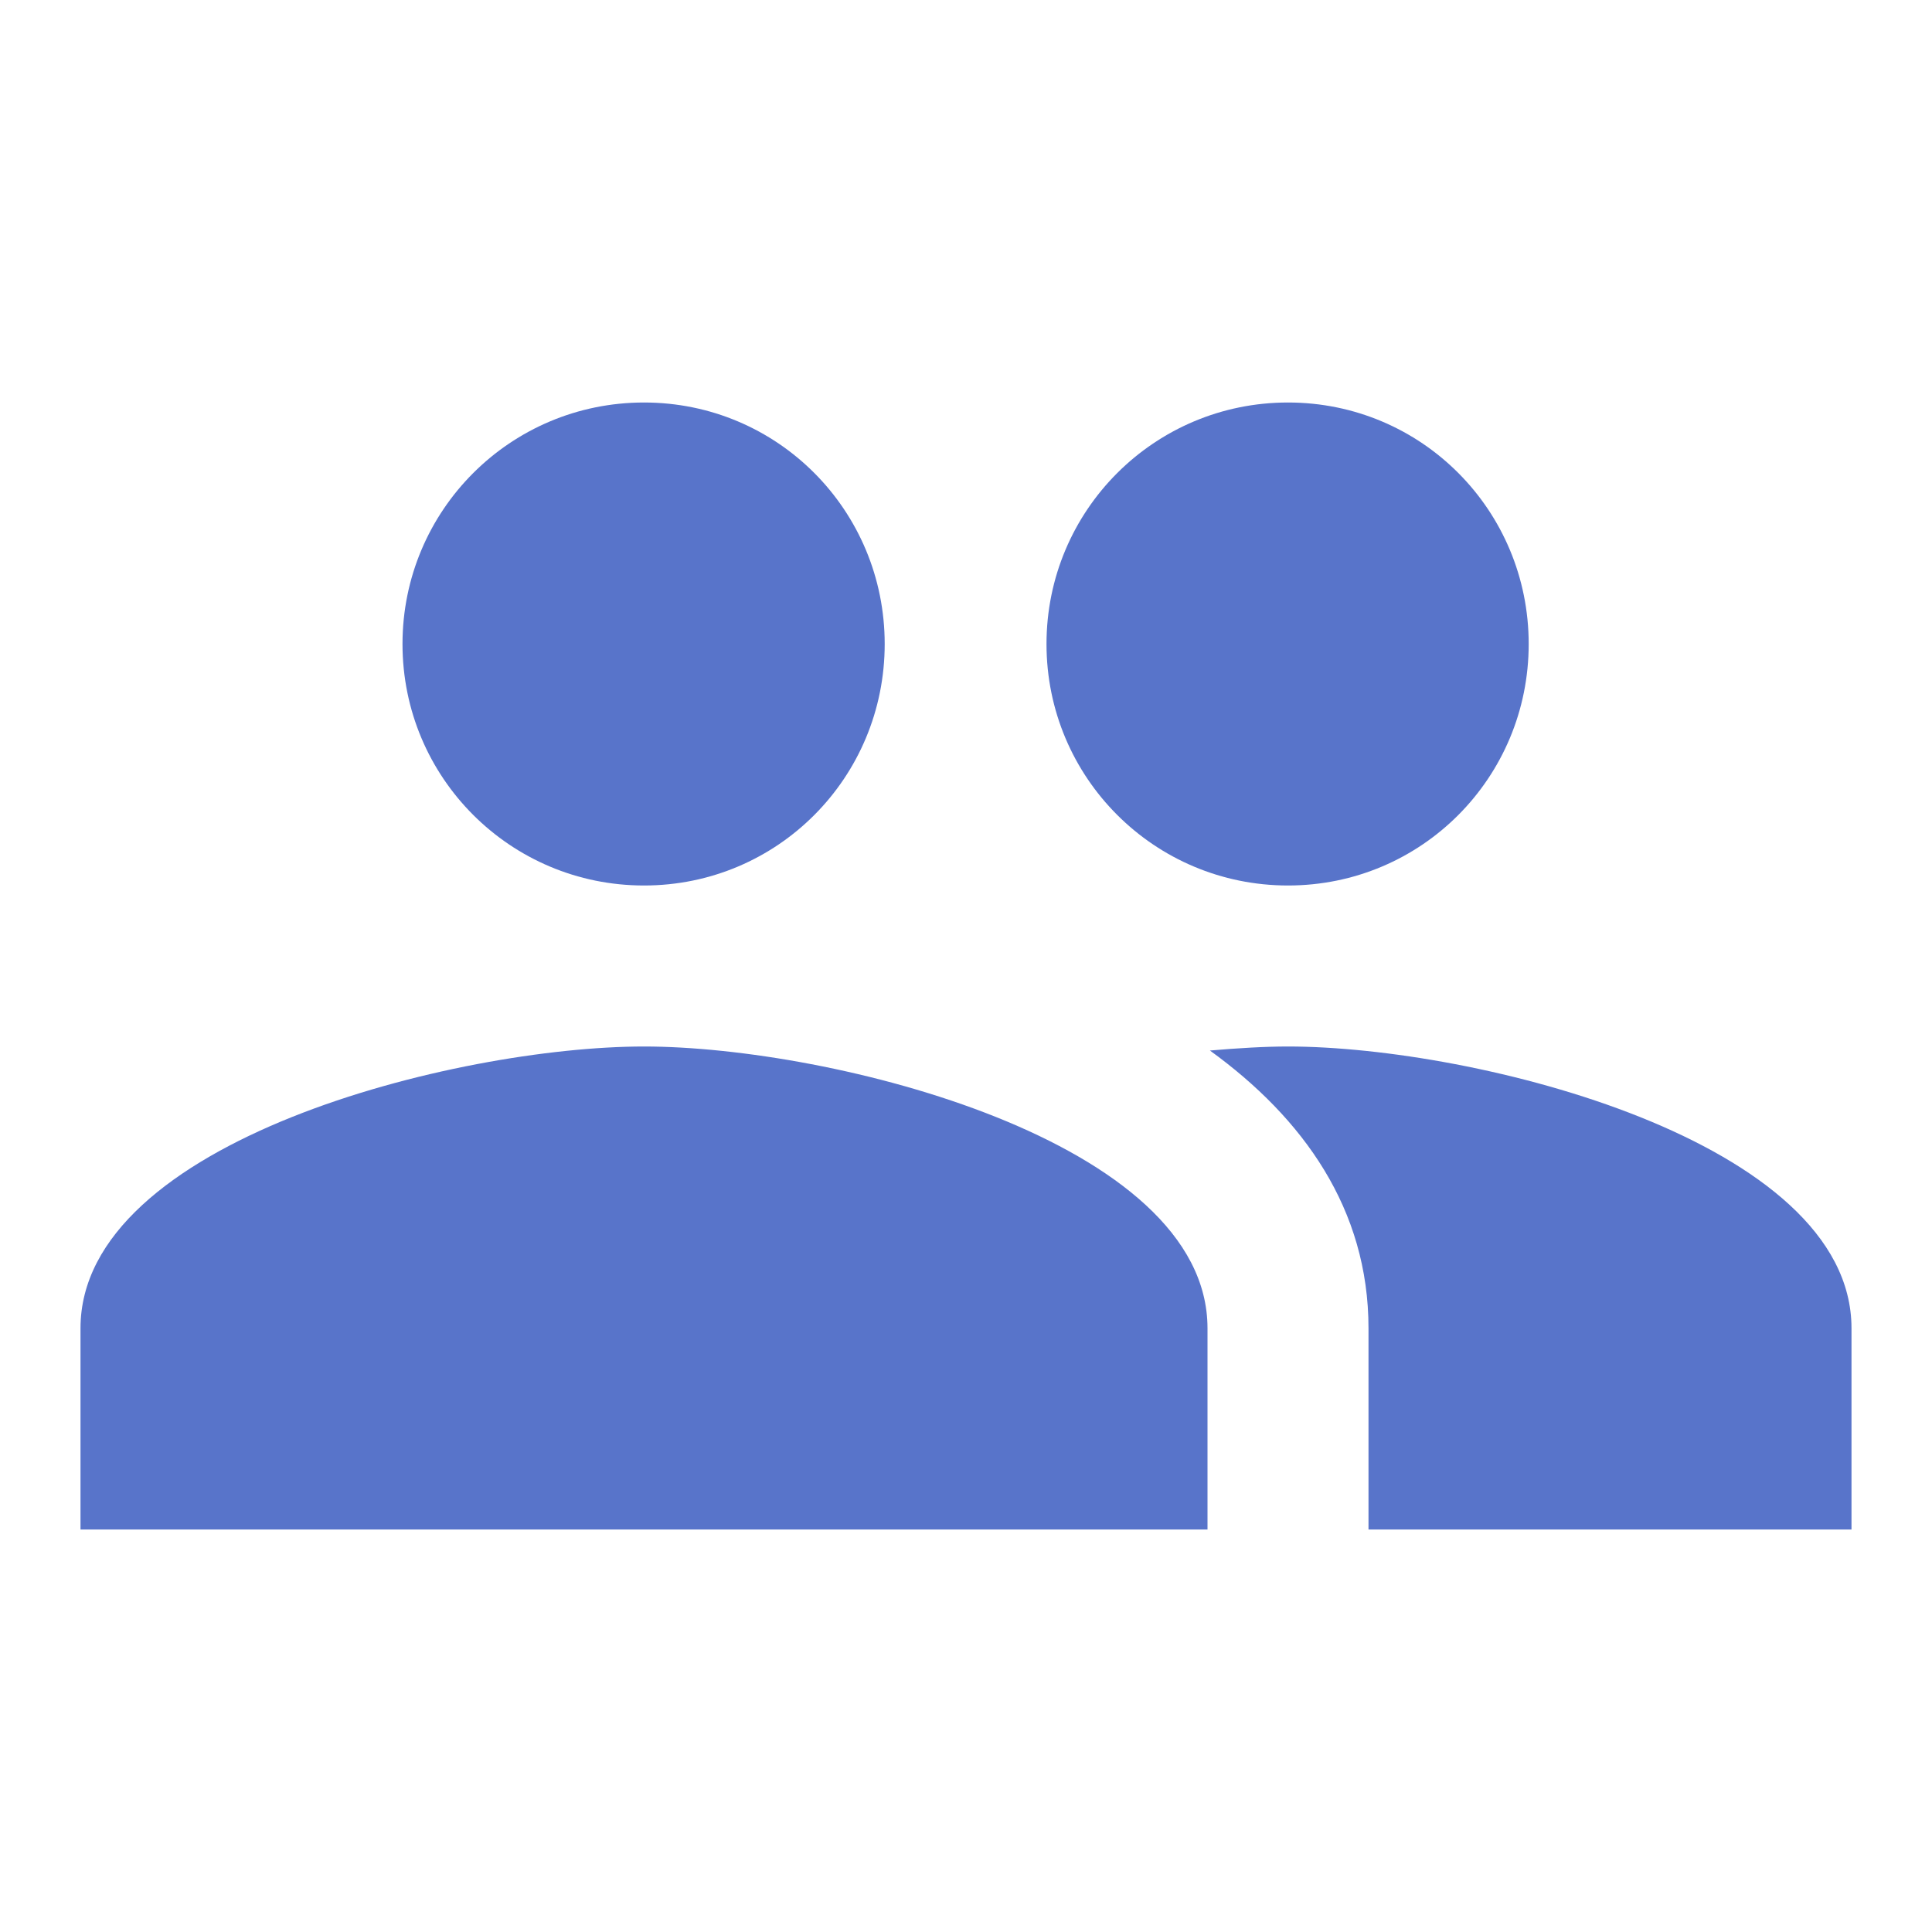
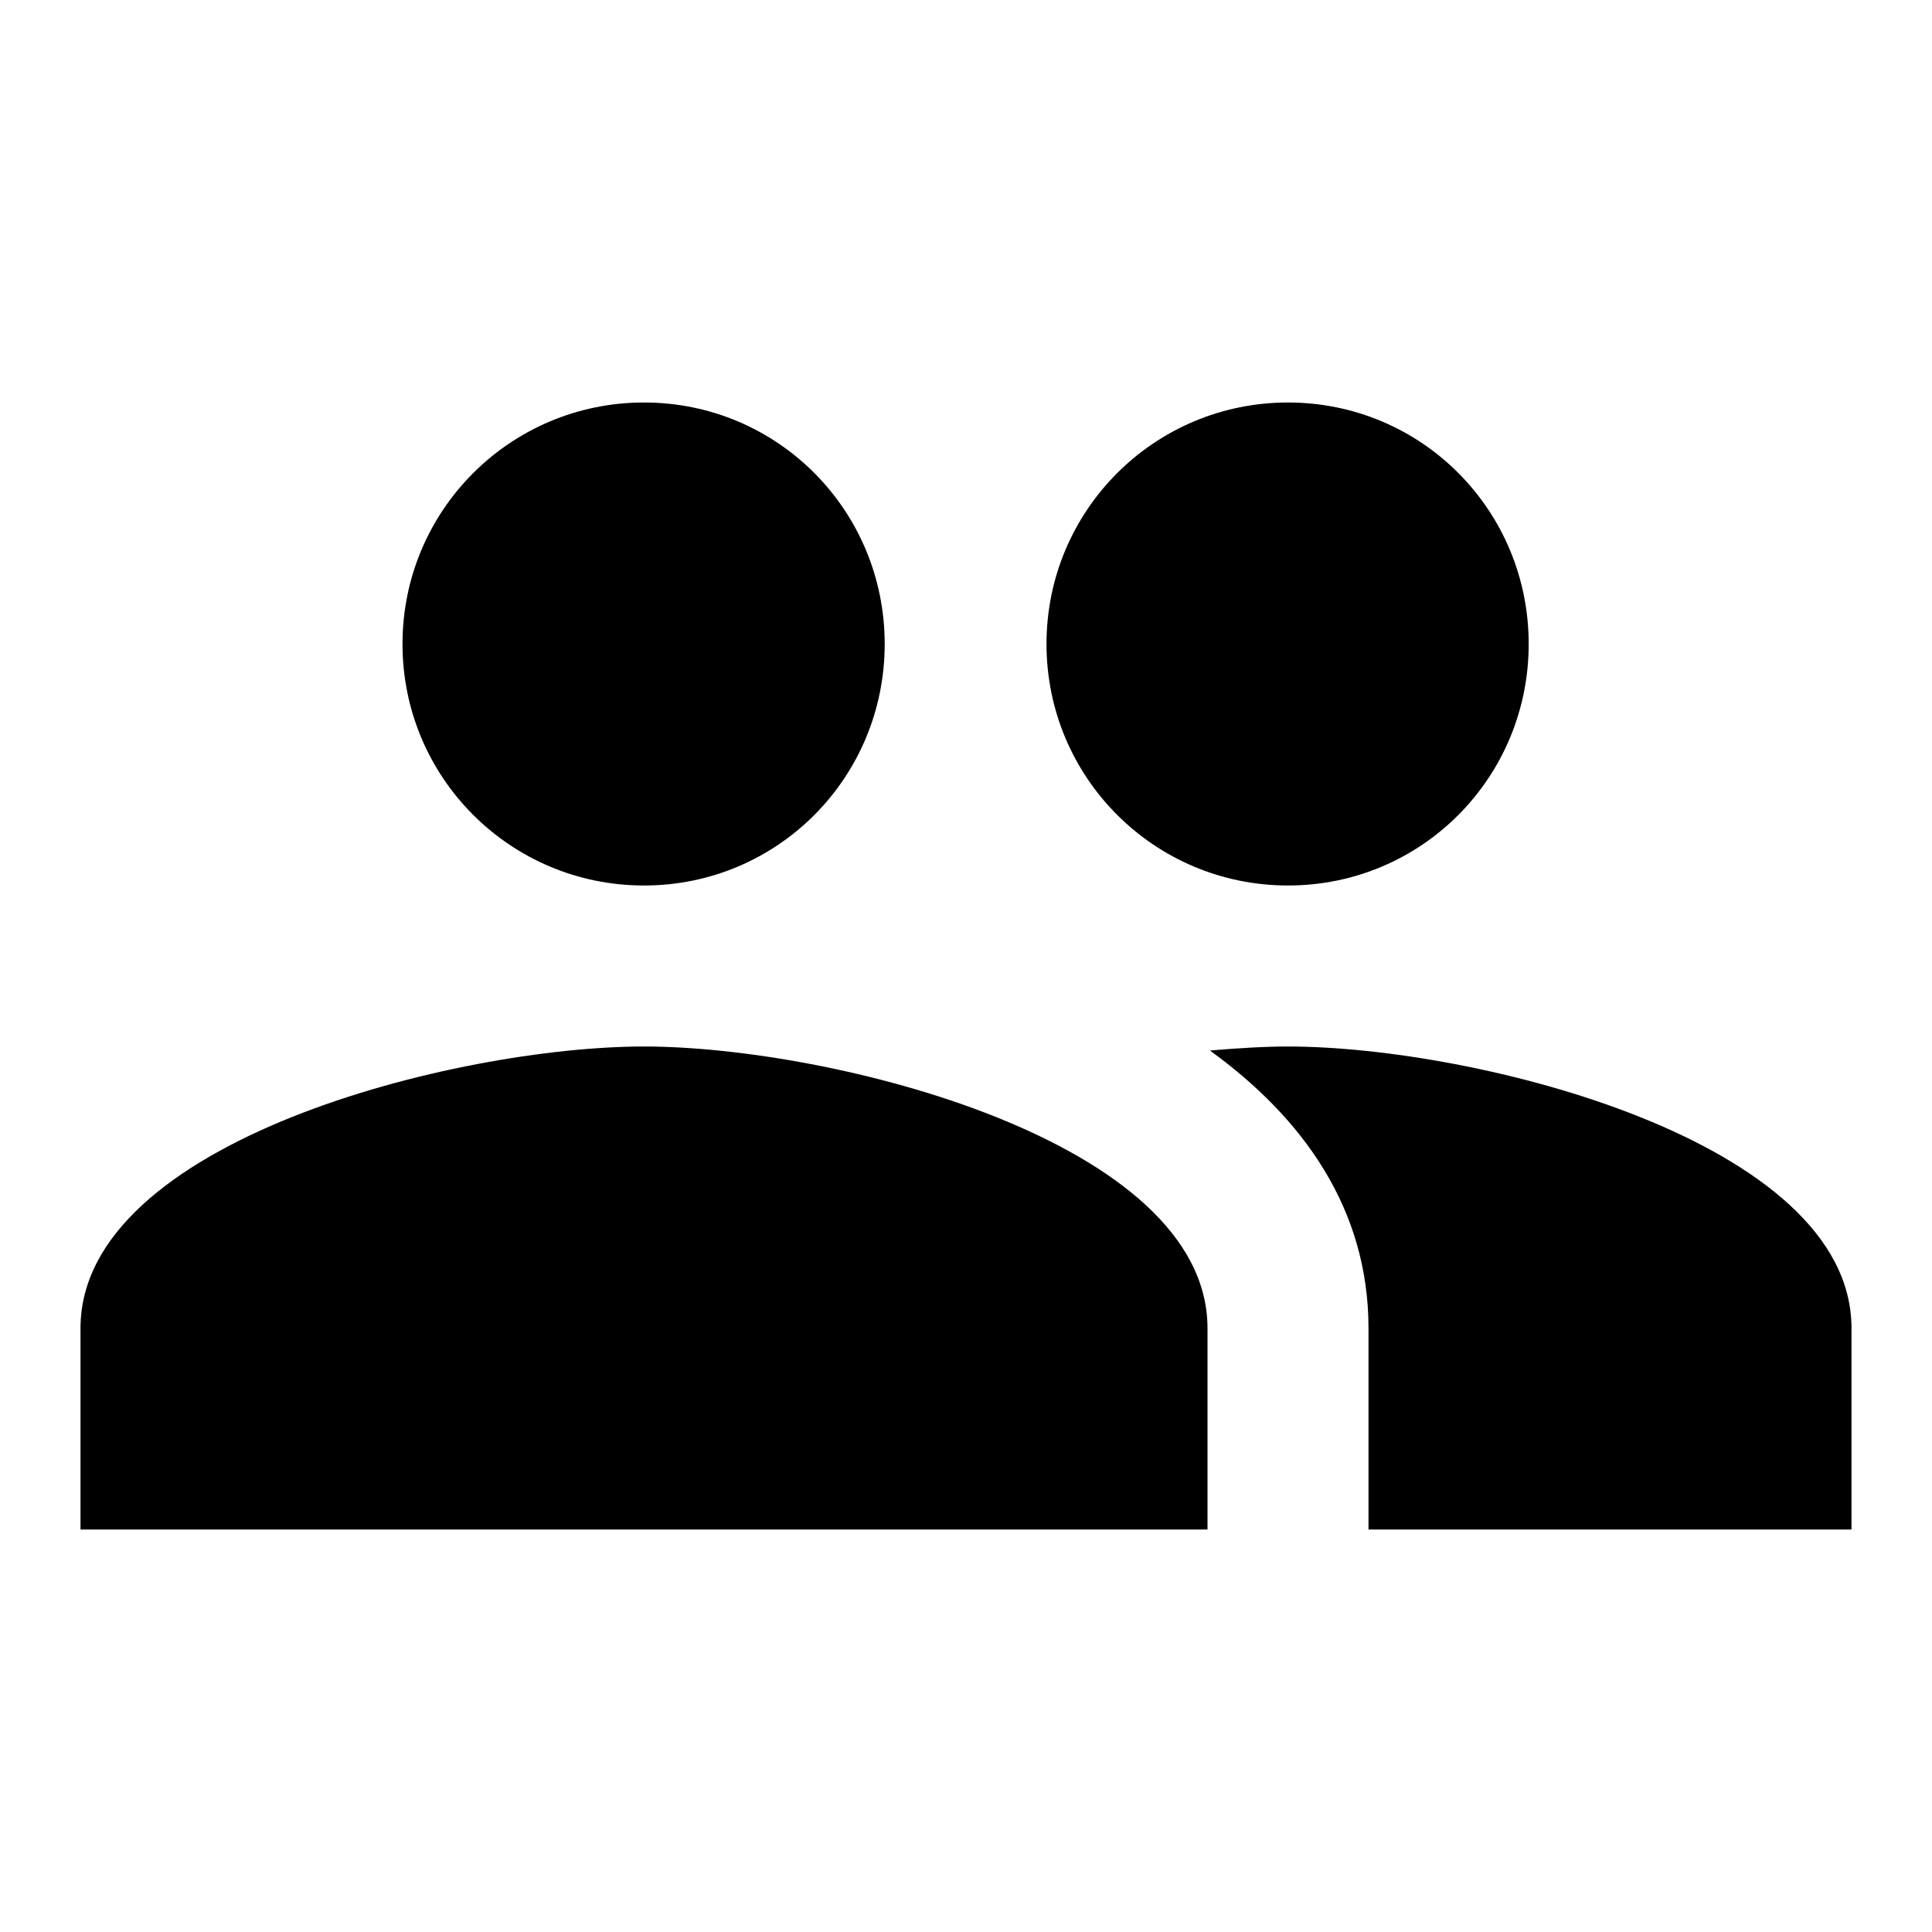
- <svg xmlns="http://www.w3.org/2000/svg" viewBox="0 0 24 24" fill="#5874ca" width="48px" height="48px">
+ <svg xmlns="http://www.w3.org/2000/svg" viewBox="0 0 24 24" fill="black" width="48px" height="48px">
  <path d="M0 0h24v24H0z" fill="none" />
  <path d="M16 11c1.66 0 2.99-1.34 2.99-3S17.66 5 16 5c-1.66 0-3 1.34-3 3s1.34 3 3 3zm-8 0c1.66 0 2.99-1.34 2.99-3S9.66 5 8 5C6.34 5 5 6.34 5 8s1.34 3 3 3zm0 2c-2.33 0-7 1.17-7 3.5V19h14v-2.5c0-2.33-4.67-3.5-7-3.5zm8 0c-.29 0-.62.02-.97.05 1.16.84 1.97 1.97 1.97 3.45V19h6v-2.5c0-2.33-4.67-3.5-7-3.5z" />
</svg>
